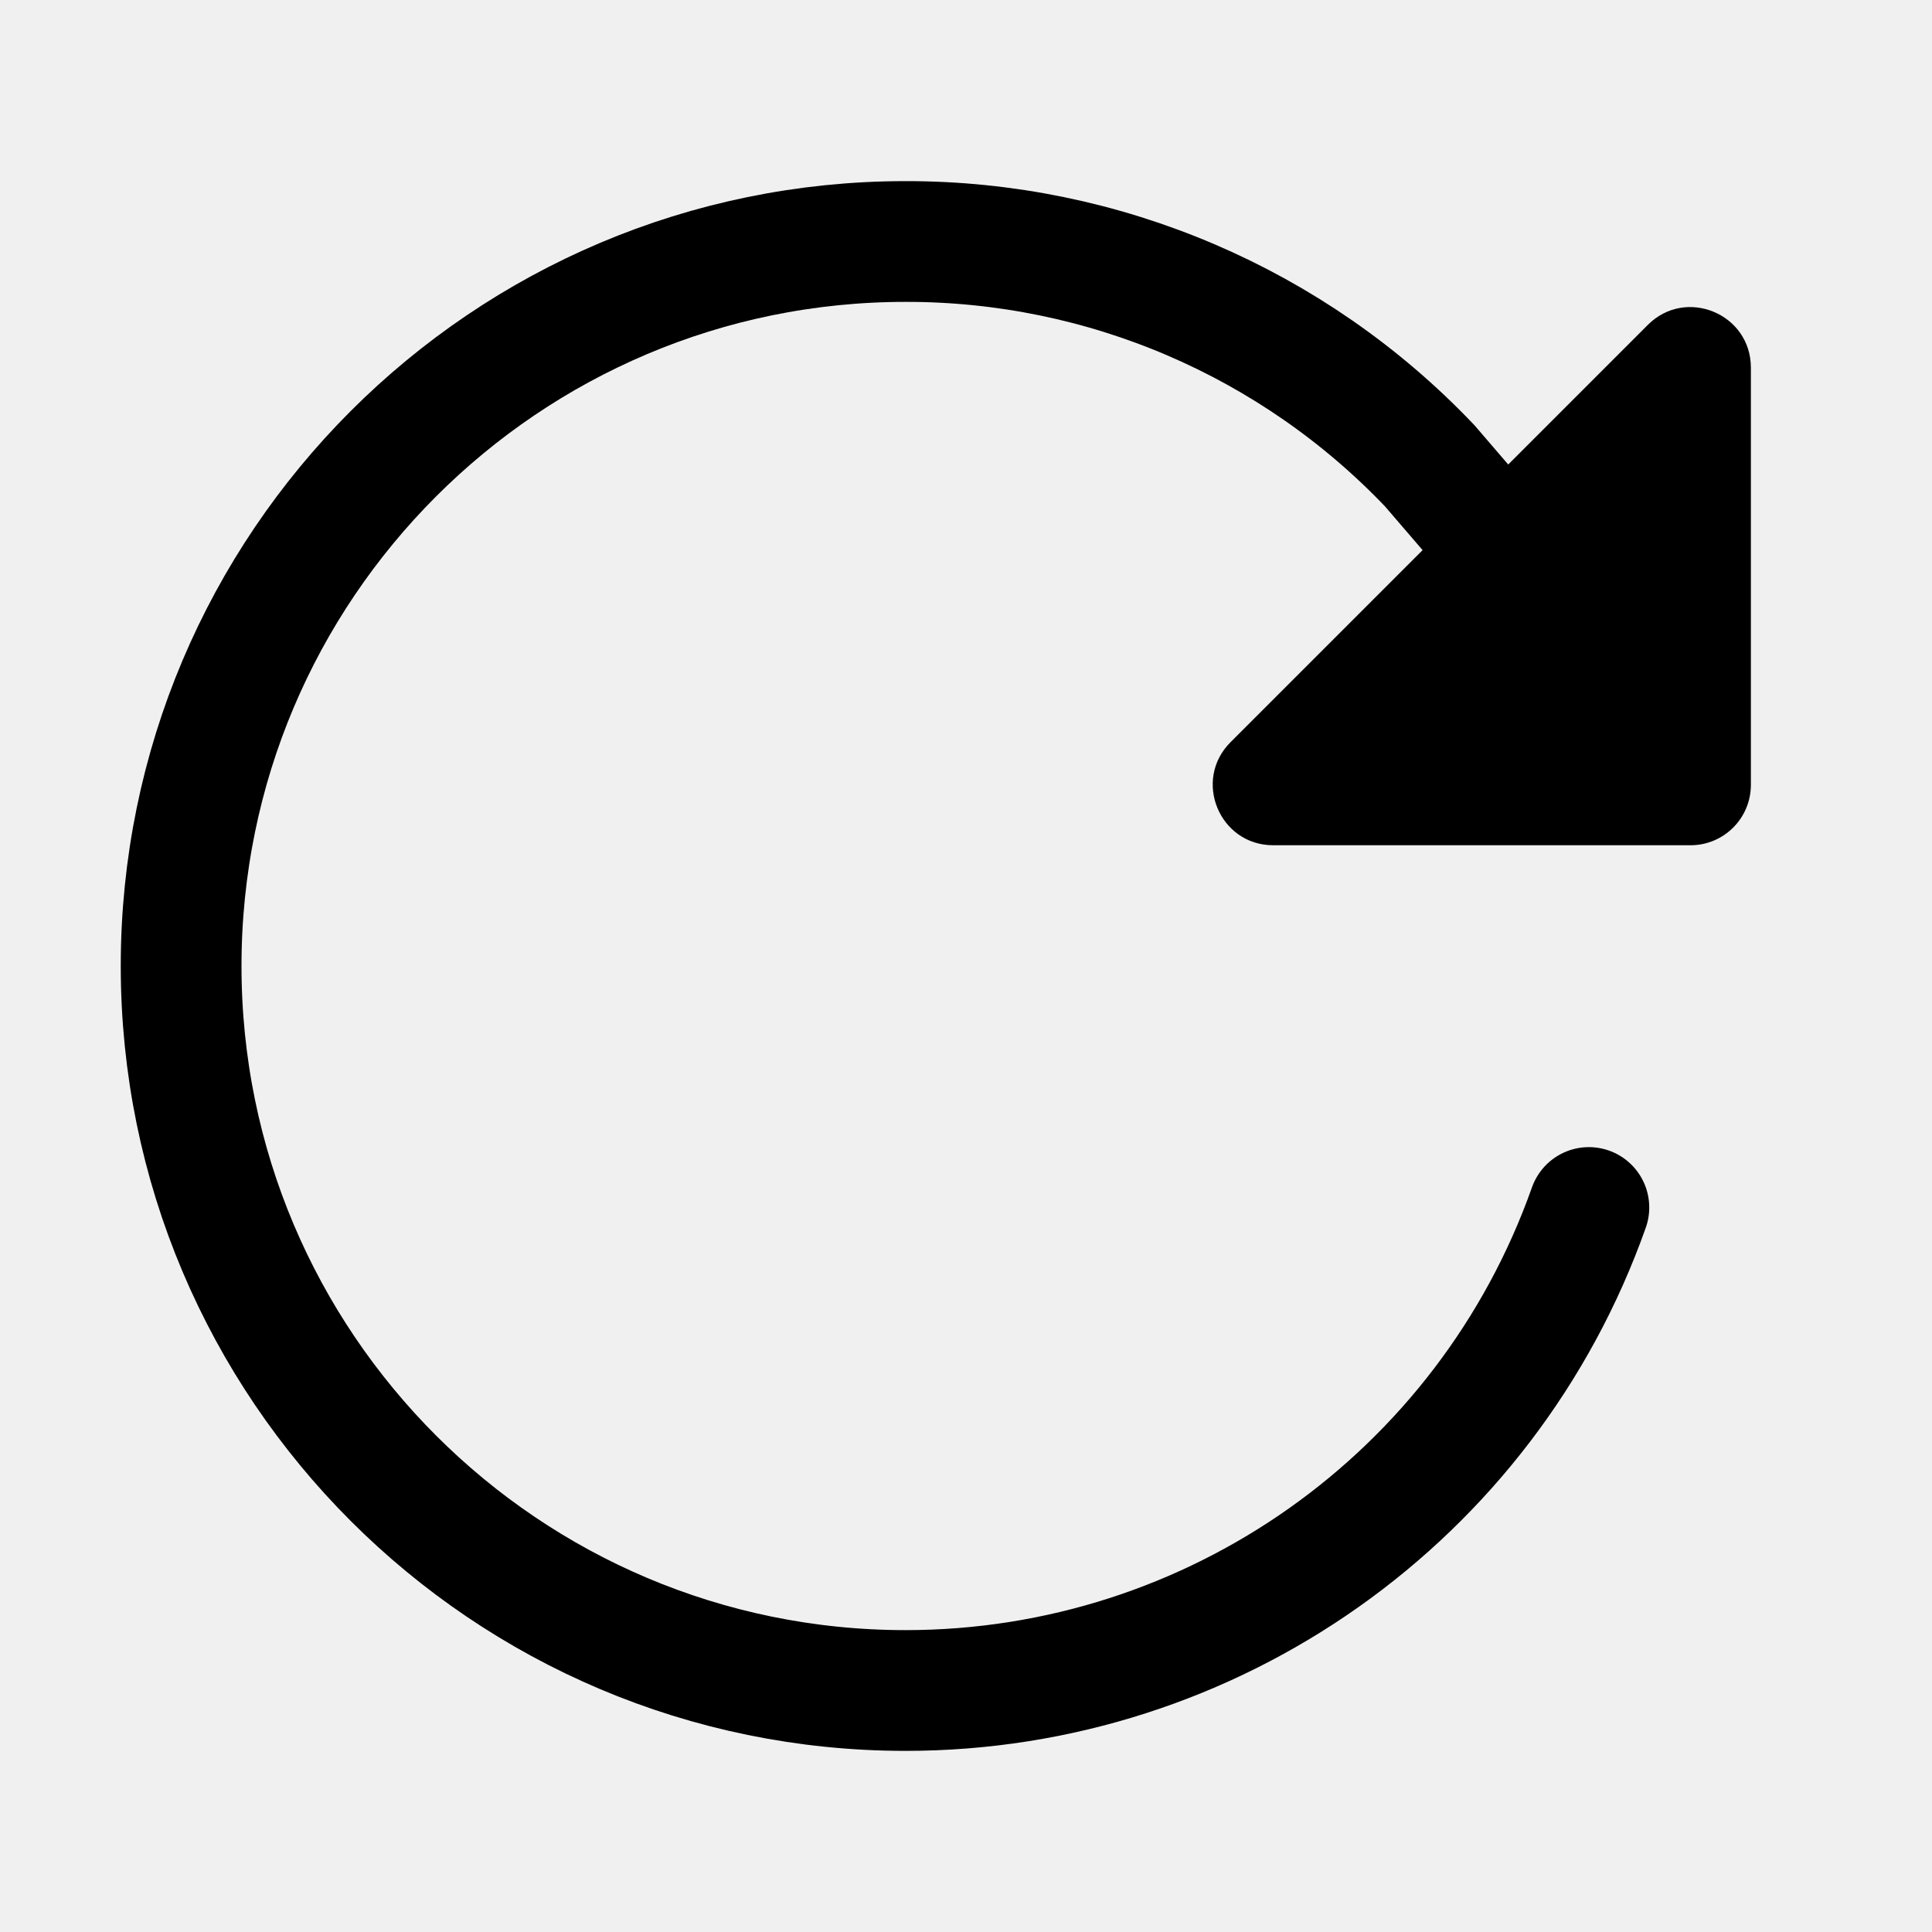
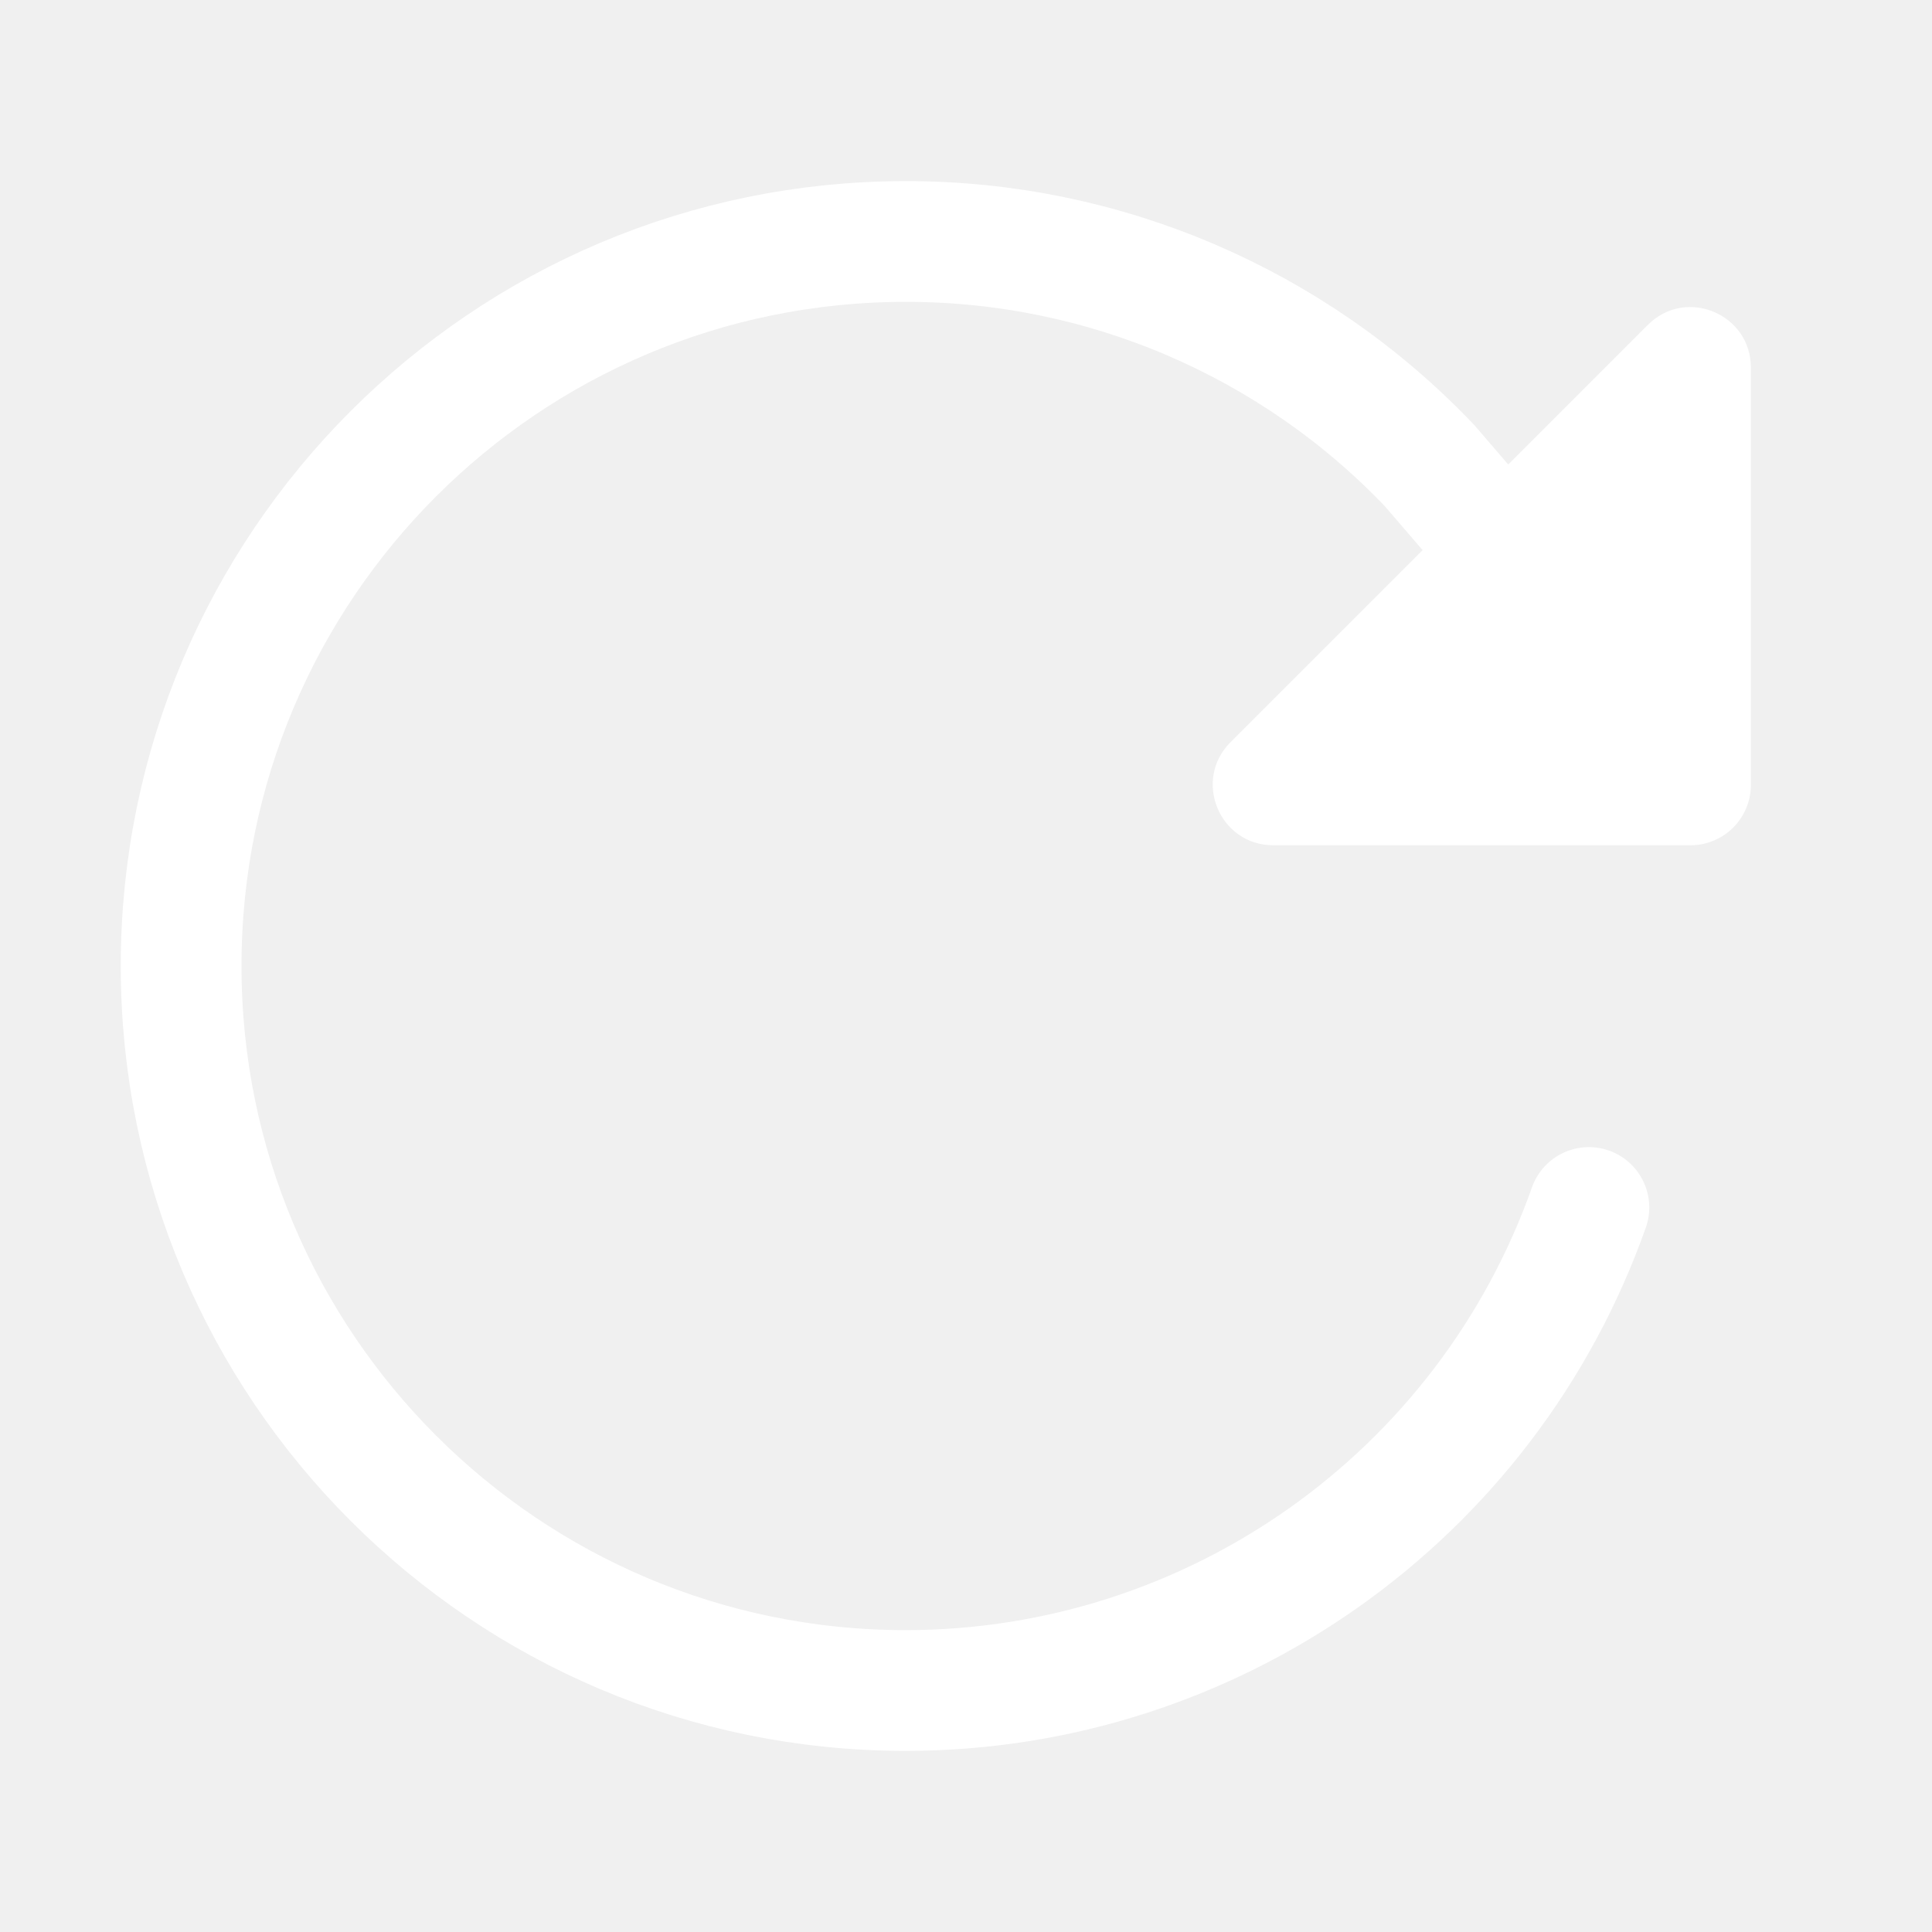
- <svg xmlns="http://www.w3.org/2000/svg" class="ionicon" viewBox="0 0 512 512">
-   <path d="M400 148l-21.12-24.57A191.43 191.43 0 00240 64C134 64 48 150 48 256s86 192 192 192a192.09 192.09 0 00181.07-128" fill="none" stroke="currentColor" stroke-linecap="round" stroke-miterlimit="10" stroke-width="32" />
-   <path d="M464 97.42V208a16 16 0 01-16 16H337.42c-14.26 0-21.4-17.23-11.32-27.31L436.69 86.1C446.77 76 464 83.16 464 97.42z" />
+ <svg xmlns="http://www.w3.org/2000/svg" width="1em" height="1em" viewBox="0 0 512 512">
+   <path fill="transparent" stroke="white" stroke-linecap="round" stroke-miterlimit="10" stroke-width="32" d="m400 148l-21.12-24.57A191.43 191.43 0 0 0 240 64C134 64 48 150 48 256s86 192 192 192a192.09 192.09 0 0 0 181.07-128" />
+   <path fill="white" d="M464 97.42V208a16 16 0 0 1-16 16H337.42c-14.26 0-21.4-17.23-11.32-27.31L436.69 86.1C446.77 76 464 83.16 464 97.42" />
</svg>
